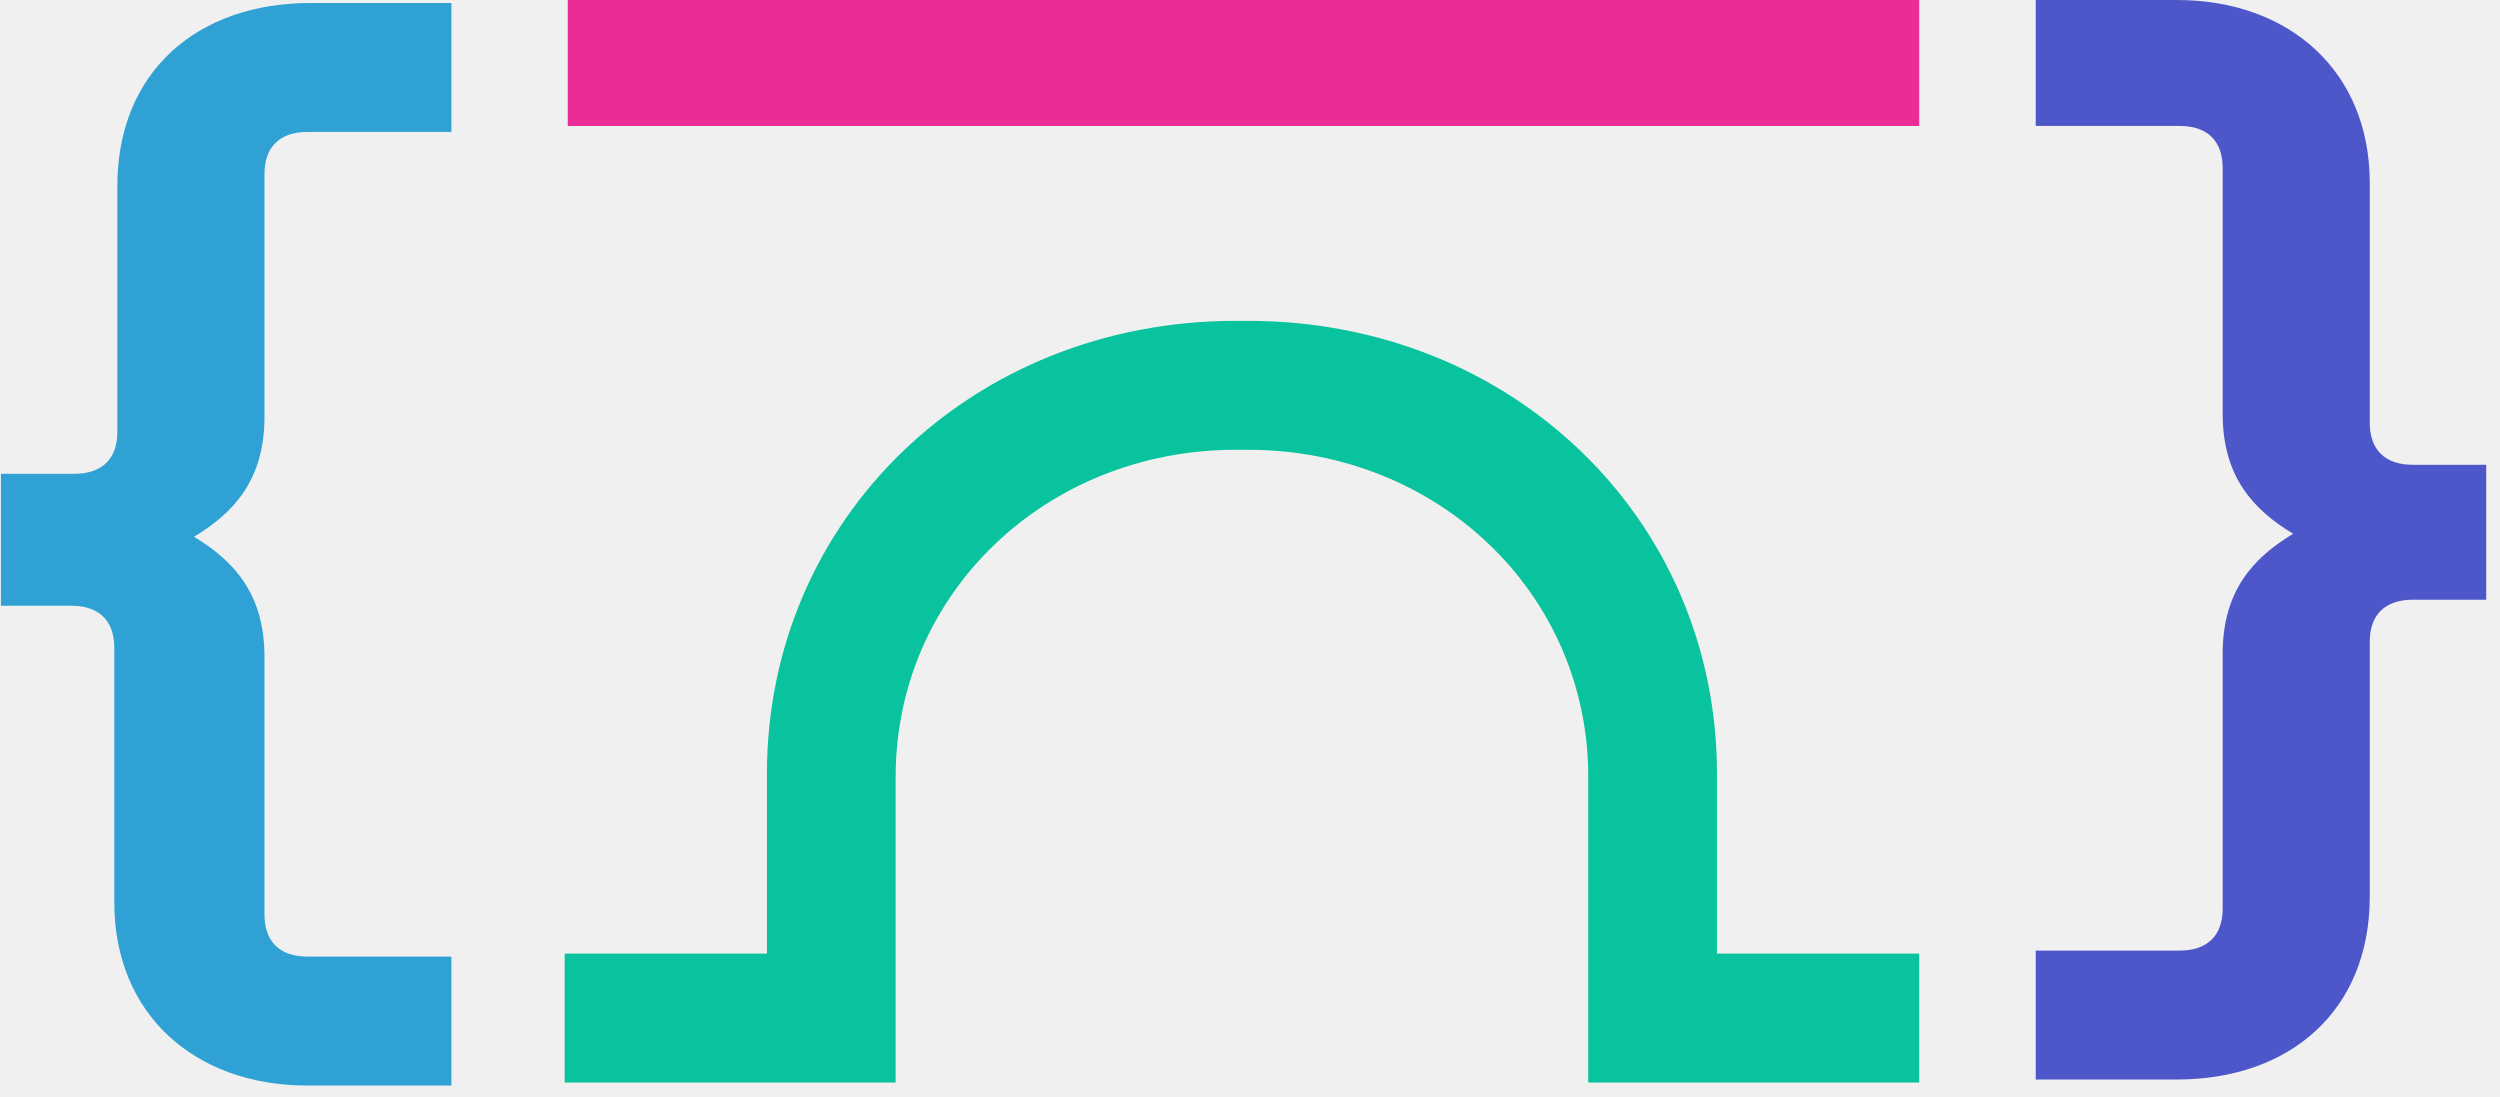
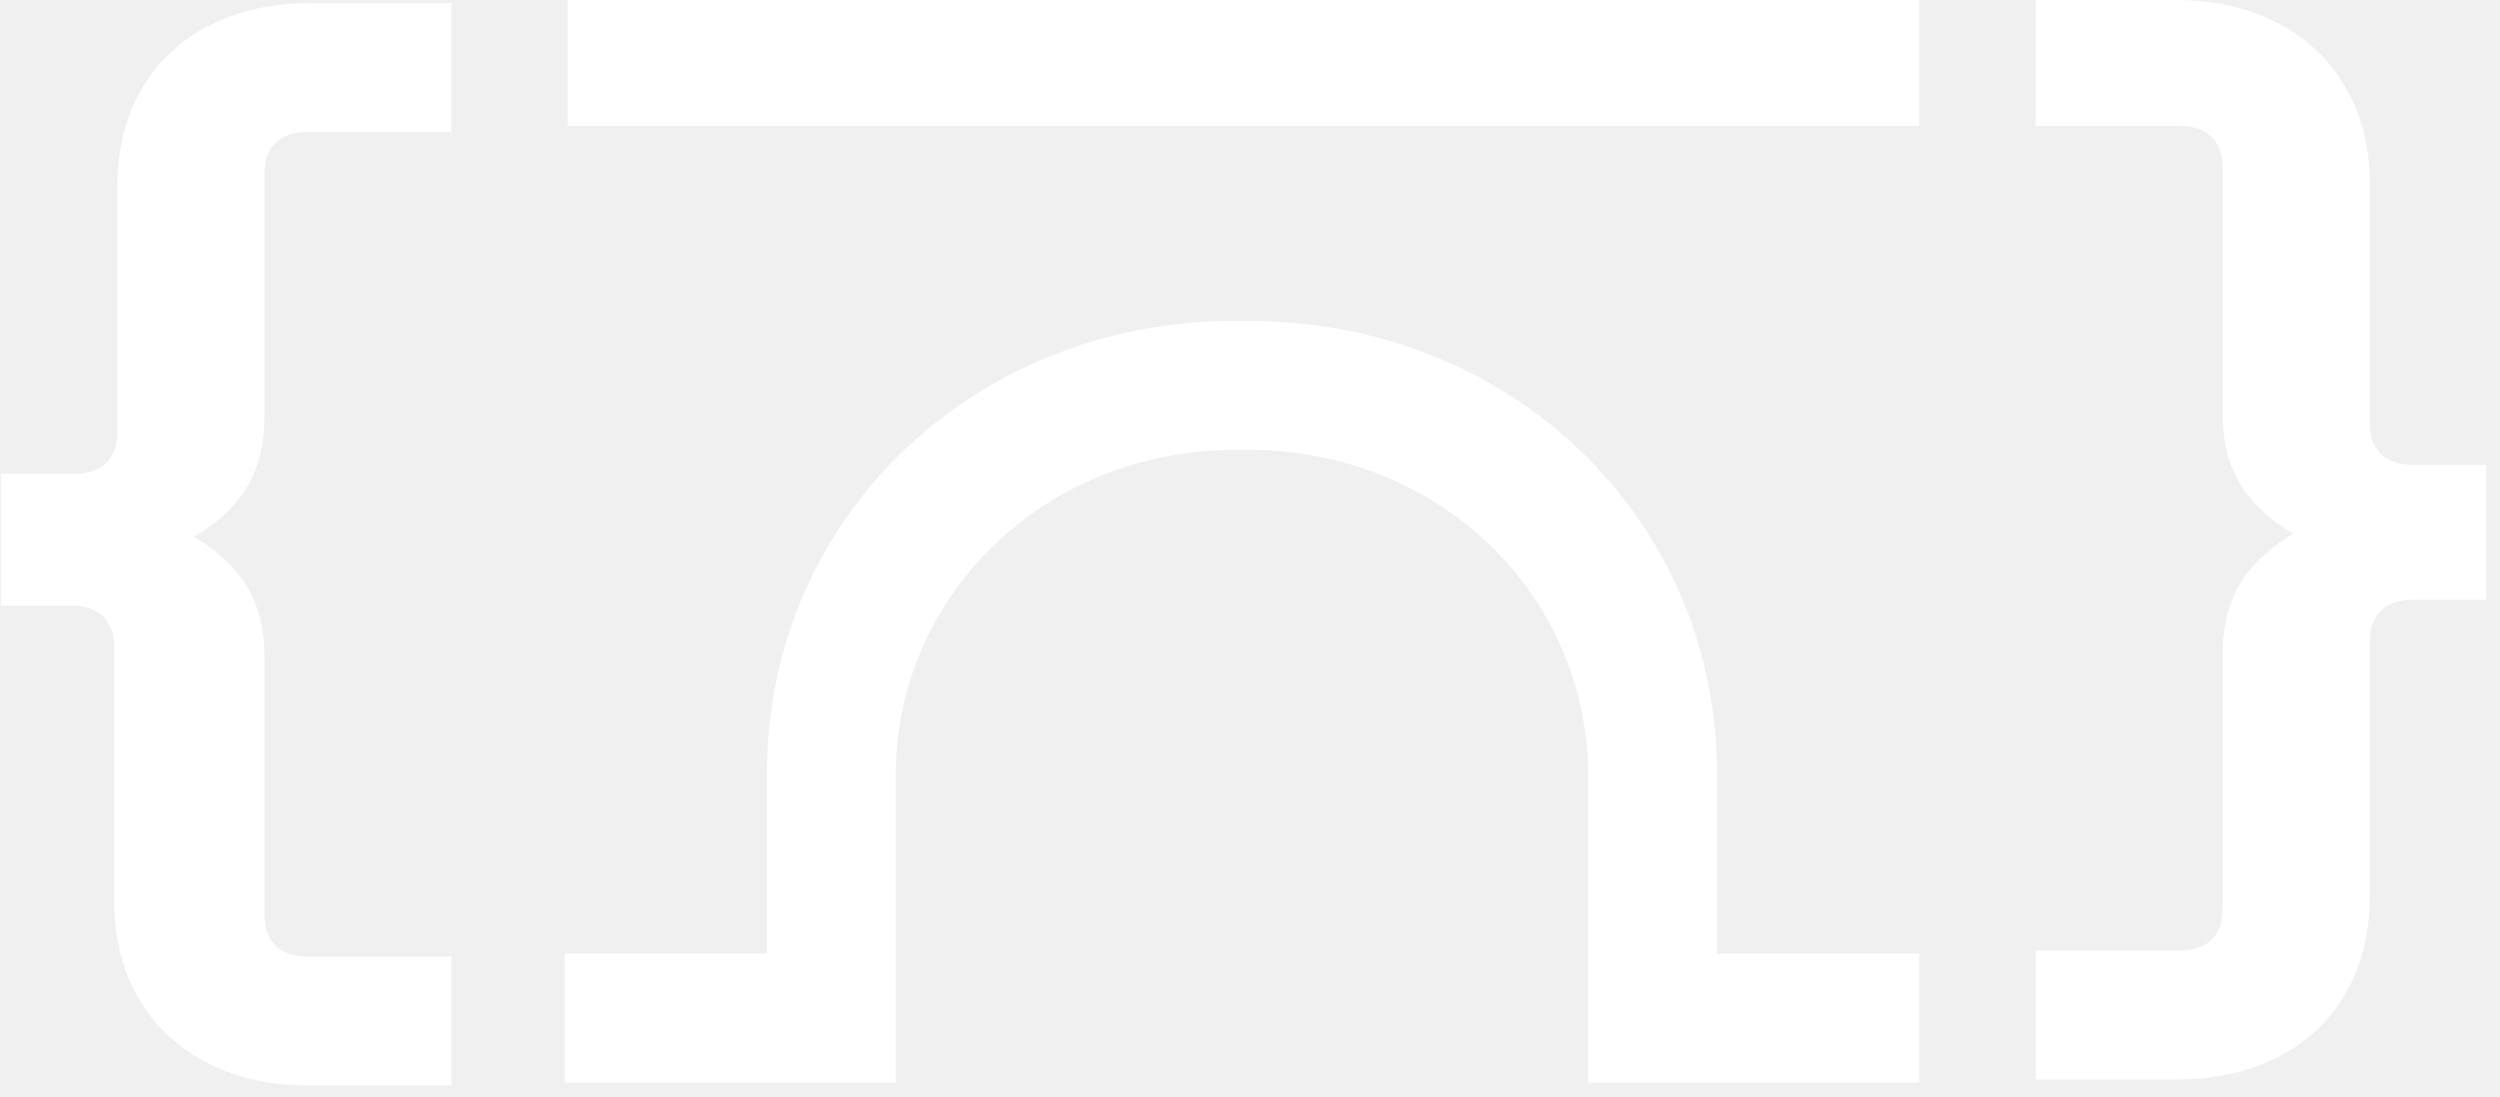
<svg xmlns="http://www.w3.org/2000/svg" width="155px" height="68px" viewBox="0 0 155 68" version="1.1">
  <defs />
  <g id="Symbols" stroke="none" stroke-width="1" fill="none" fill-rule="evenodd">
    <g id="bridge-logo" fill-rule="nonzero">
      <g id="colored-logo">
        <g id="Group">
-           <g id="Vector" transform="translate(0, 0.186682)" fill="#2FA1D4">
+           <g id="Vector" transform="translate(0, 0.186682)" fill="#fff">
            <g id="path6_fill-link" transform="translate(0.057206, 0)">
              <path d="M16.34,56.519 C16.34,58.192 17.29,59.122 19,59.122 L27.93,59.122 L27.93,67.116 L19,67.116 C11.97,67.116 7.03,62.654 7.03,55.775 L7.03,39.972 C7.03,38.299 6.08,37.369 4.37,37.369 L1.15967622e-05,37.369 L1.15967622e-05,29.189 L4.56,29.189 C6.27,29.189 7.22,28.259 7.22,26.586 L7.22,11.341 C7.22,4.276 12.16,2.83686942e-06 19.19,2.83686942e-06 L27.93,2.83686942e-06 L27.93,7.994 L19,7.994 C17.29,7.994 16.34,8.924 16.34,10.597 L16.34,25.657 C16.34,29.561 14.44,31.606 11.97,33.093 C14.44,34.581 16.34,36.626 16.34,40.53 L16.34,56.519 Z" id="path6_fill" />
            </g>
          </g>
-           <g id="Vector" transform="translate(126.2094, 0)" fill="#4E57CA">
+           <g id="Vector" transform="translate(126.2094, 0)" fill="#fff">
            <g id="path7_fill-link" transform="translate(0.006097, 0)">
              <path d="M11.59,40.53 C11.59,36.626 13.49,34.581 15.96,33.093 C13.49,31.606 11.59,29.561 11.59,25.657 L11.59,10.411 C11.59,8.738 10.64,7.809 8.93,7.809 L0,7.809 L0,5.67373882e-06 L8.74,5.67373882e-06 C15.77,5.67373882e-06 20.71,4.462 20.71,11.341 L20.71,26.214 C20.71,27.888 21.66,28.817 23.37,28.817 L27.93,28.817 L27.93,37.183 L23.37,37.183 C21.66,37.183 20.71,38.113 20.71,39.786 L20.71,55.589 C20.71,62.654 15.77,66.93 8.74,66.93 L0,66.93 L0,58.936 L8.93,58.936 C10.64,58.936 11.59,58.006 11.59,56.333 L11.59,40.53 Z" id="path7_fill" />
            </g>
          </g>
-           <g id="Vector" transform="translate(35.08635, 0)" fill="#EB2C97">
+           <g id="Vector" transform="translate(35.08635, 0)" fill="#fff">
            <g id="path8_fill-link" transform="translate(0.114412, 0)">
              <polygon id="path8_fill" points="41.99 0 0 0 0 7.809 41.99 7.809 83.791 7.809 83.791 0" />
            </g>
          </g>
-           <g id="Vector" transform="translate(34.89566, 19.78825)" fill="#08C39D">
+           <g id="Vector" transform="translate(34.89566, 19.78825)" fill="#fff">
            <g id="path9_fill-link" transform="translate(0.114412, 0.104542)">
              <path d="M71.441,39.229 L71.441,28.074 C71.441,12.271 58.711,0 42.37,0 L41.99,0 L41.61,0 C25.27,0 12.54,12.271 12.54,28.074 L12.54,39.229 L0,39.229 L0,47.223 L20.52,47.223 L20.52,28.259 C20.52,16.918 29.83,7.994 41.61,7.994 L41.99,7.994 L42.37,7.994 C54.15,7.994 63.461,16.918 63.461,28.259 L63.461,47.223 L83.981,47.223 L83.981,39.229 L71.441,39.229 Z" id="path9_fill" />
            </g>
          </g>
        </g>
      </g>
    </g>
  </g>
</svg>
